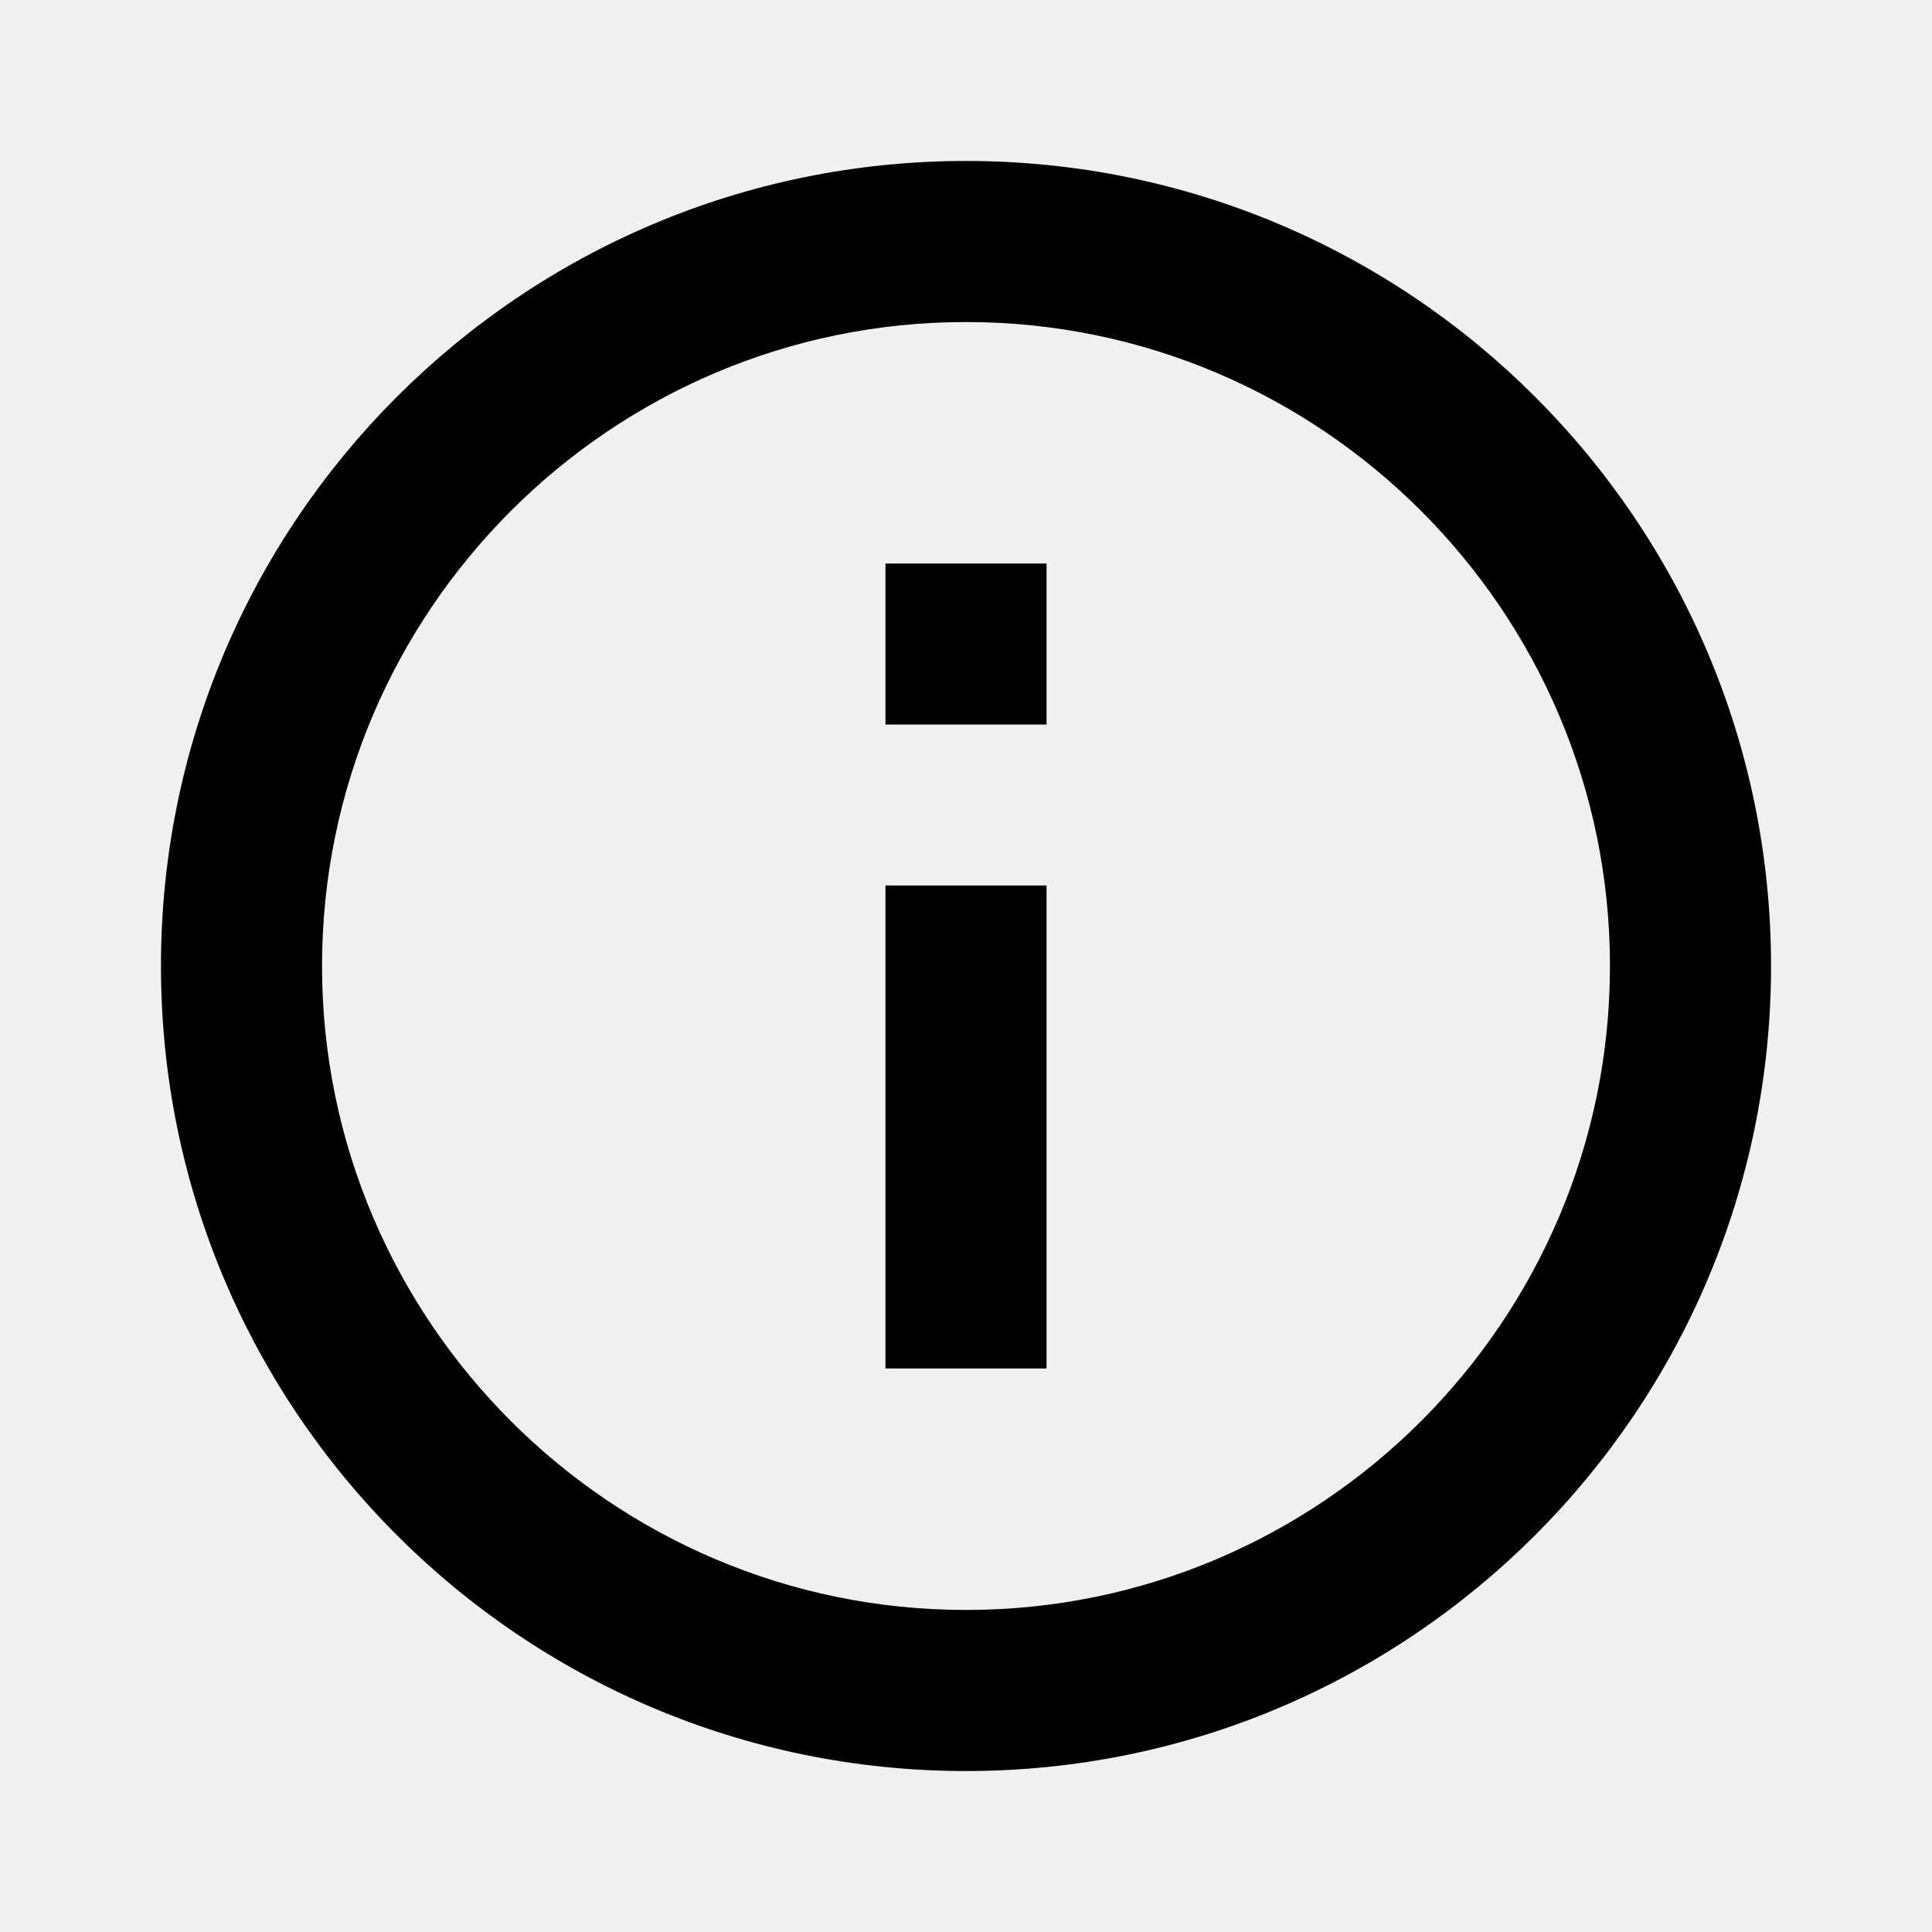
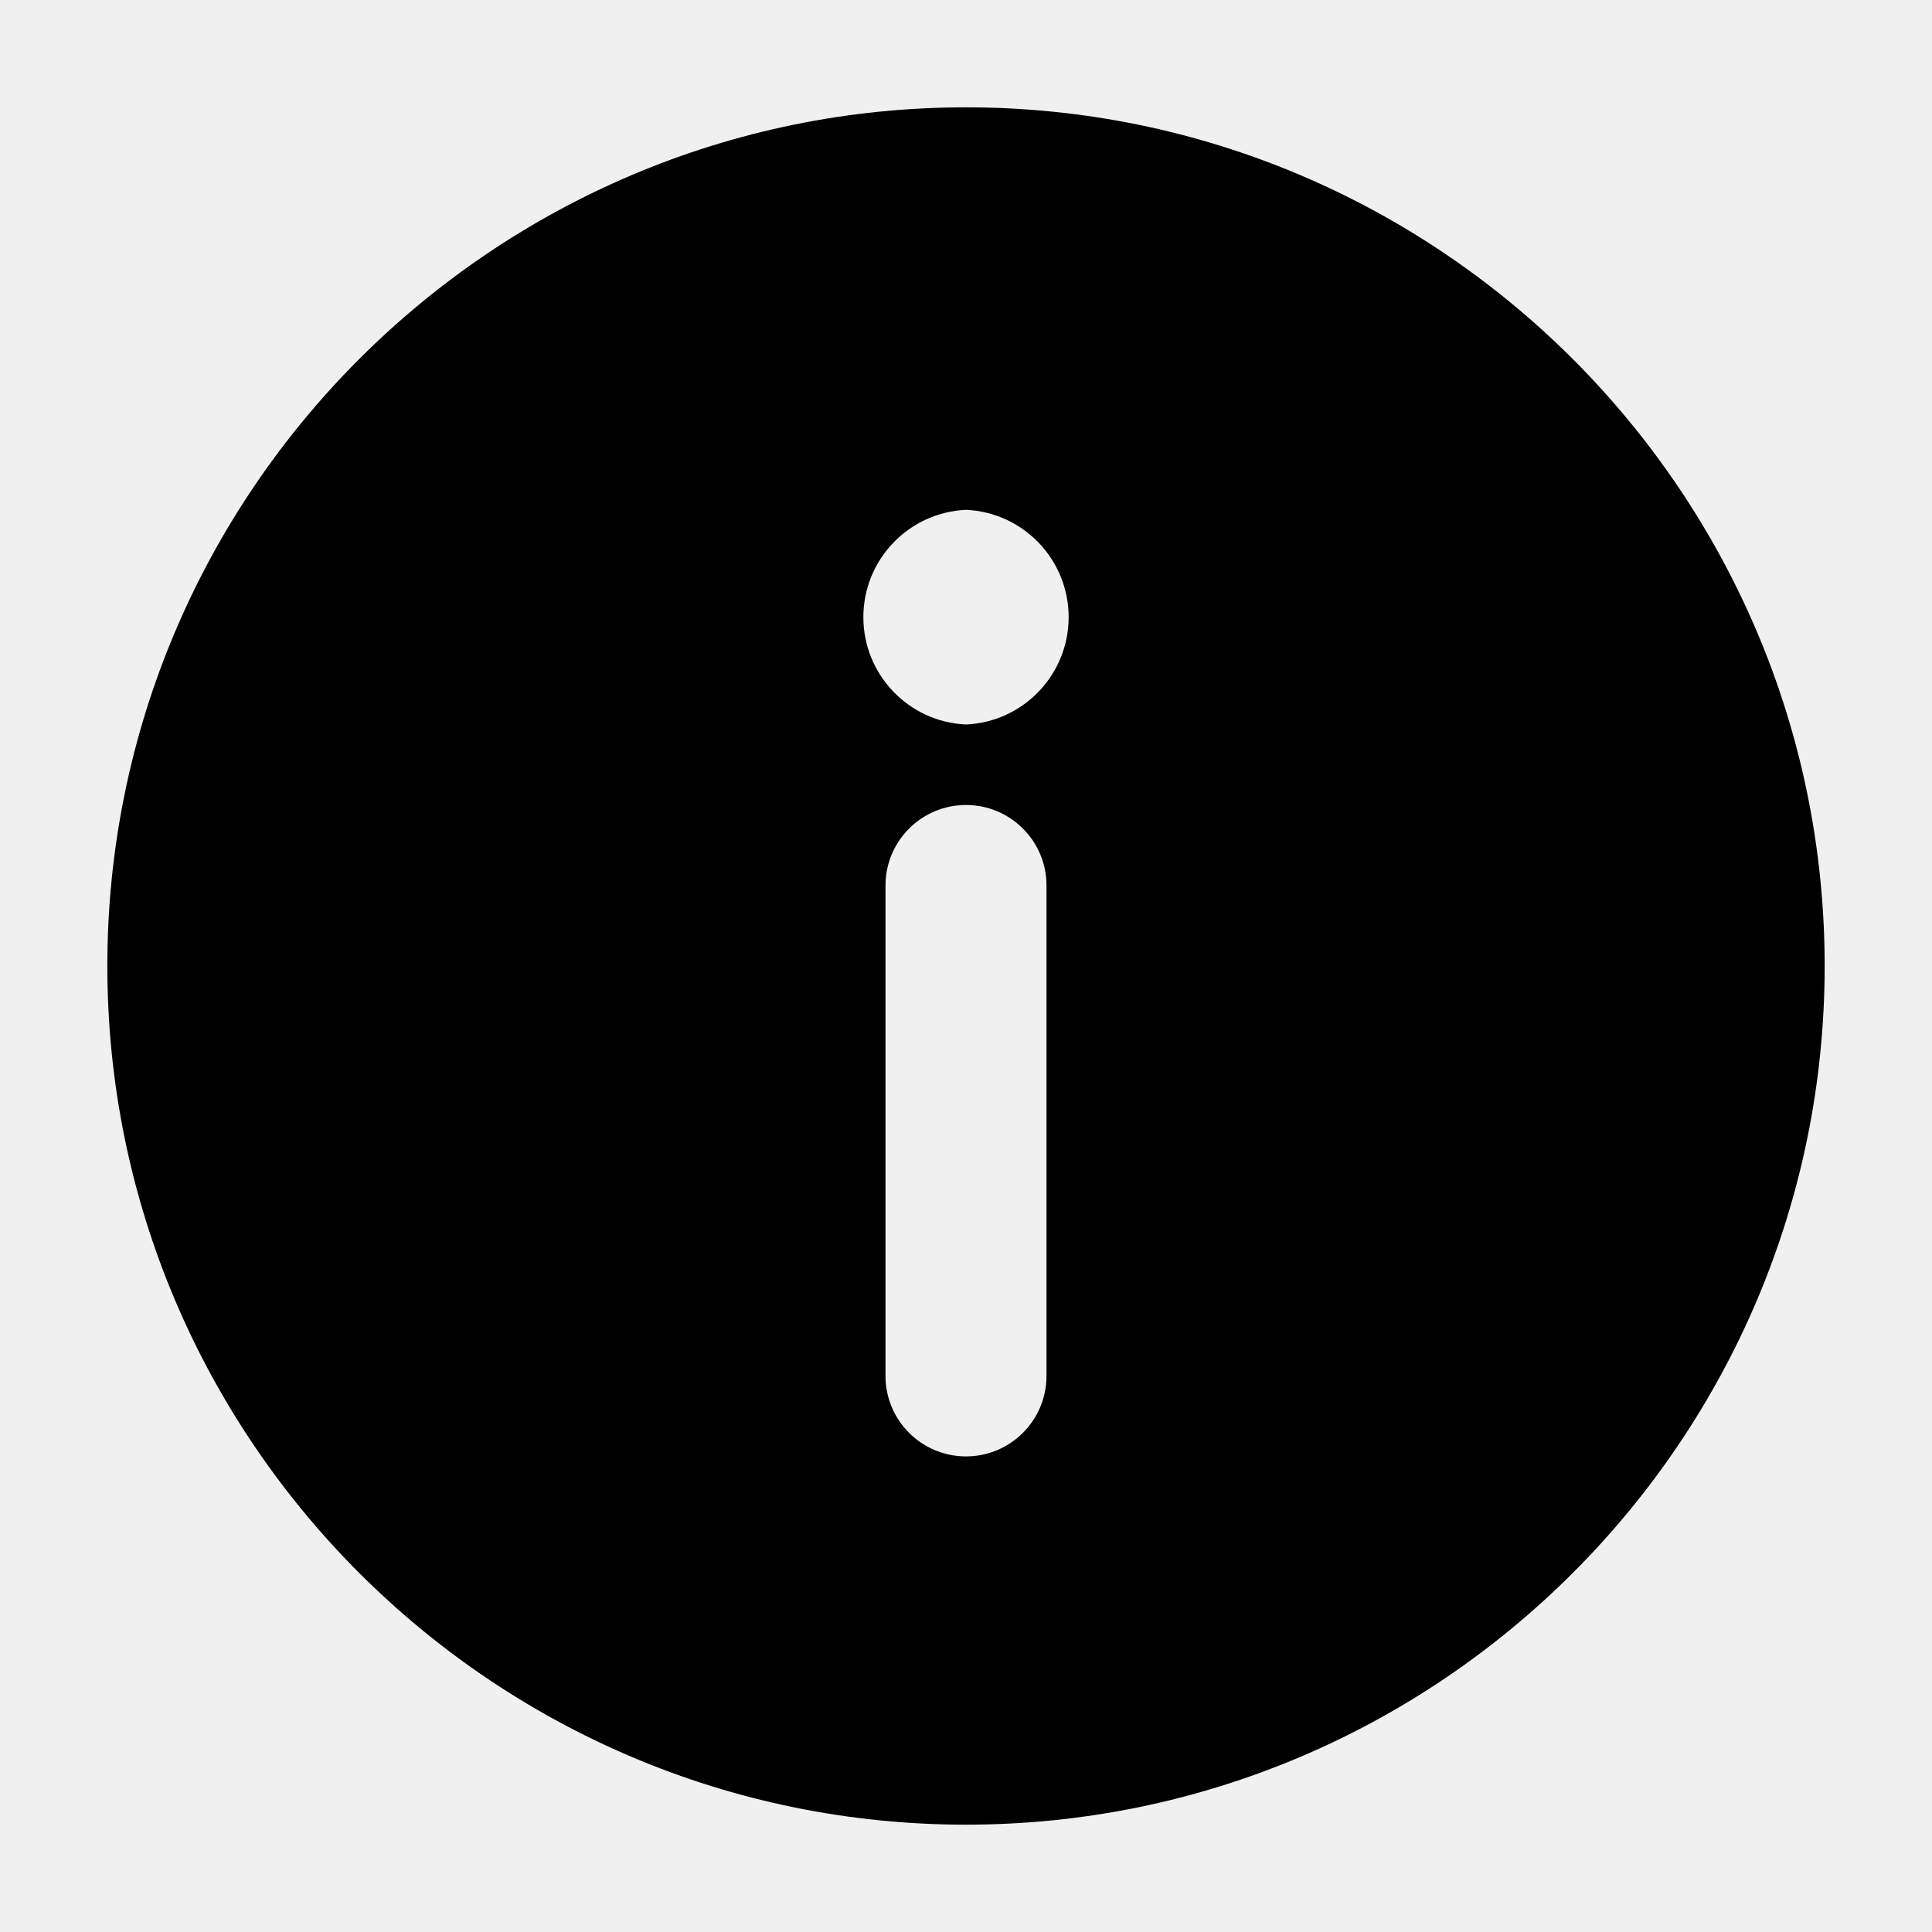
- <svg xmlns="http://www.w3.org/2000/svg" width="16" height="16" viewBox="0 0 16 16" fill="currentColor">
-   <g clip-path="url(#clip0_241_649)">
-     <path d="M7.333 4.667H8.667V6H7.333V4.667ZM7.333 7.333H8.667V11.333H7.333V7.333ZM8 1.333C4.32 1.333 1.333 4.32 1.333 8C1.333 11.68 4.32 14.667 8 14.667C11.68 14.667 14.667 11.68 14.667 8C14.667 4.32 11.68 1.333 8 1.333ZM8 13.333C5.06 13.333 2.667 10.94 2.667 8C2.667 5.06 5.06 2.667 8 2.667C10.94 2.667 13.333 5.06 13.333 8C13.333 10.94 10.94 13.333 8 13.333Z" />
-   </g>
-   <defs>
-     <clipPath id="clip0_241_649">
-       <rect width="16" height="16" fill="white" />
-     </clipPath>
-   </defs>
+ <svg xmlns="http://www.w3.org/2000/svg" width="18" height="18" fill="none">
+   <path fill="currentColor" d="M9 1C4.589 1 1 4.589 1 9s3.589 8 8 8 8-3.589 8-8-3.589-8-8-8m.75 11.819a.75.75 0 0 1-1.5 0V8.25a.75.75 0 0 1 1.5 0zM9 6.75a1.001 1.001 0 0 1 0-2 1.001 1.001 0 0 1 0 2" />
</svg>
